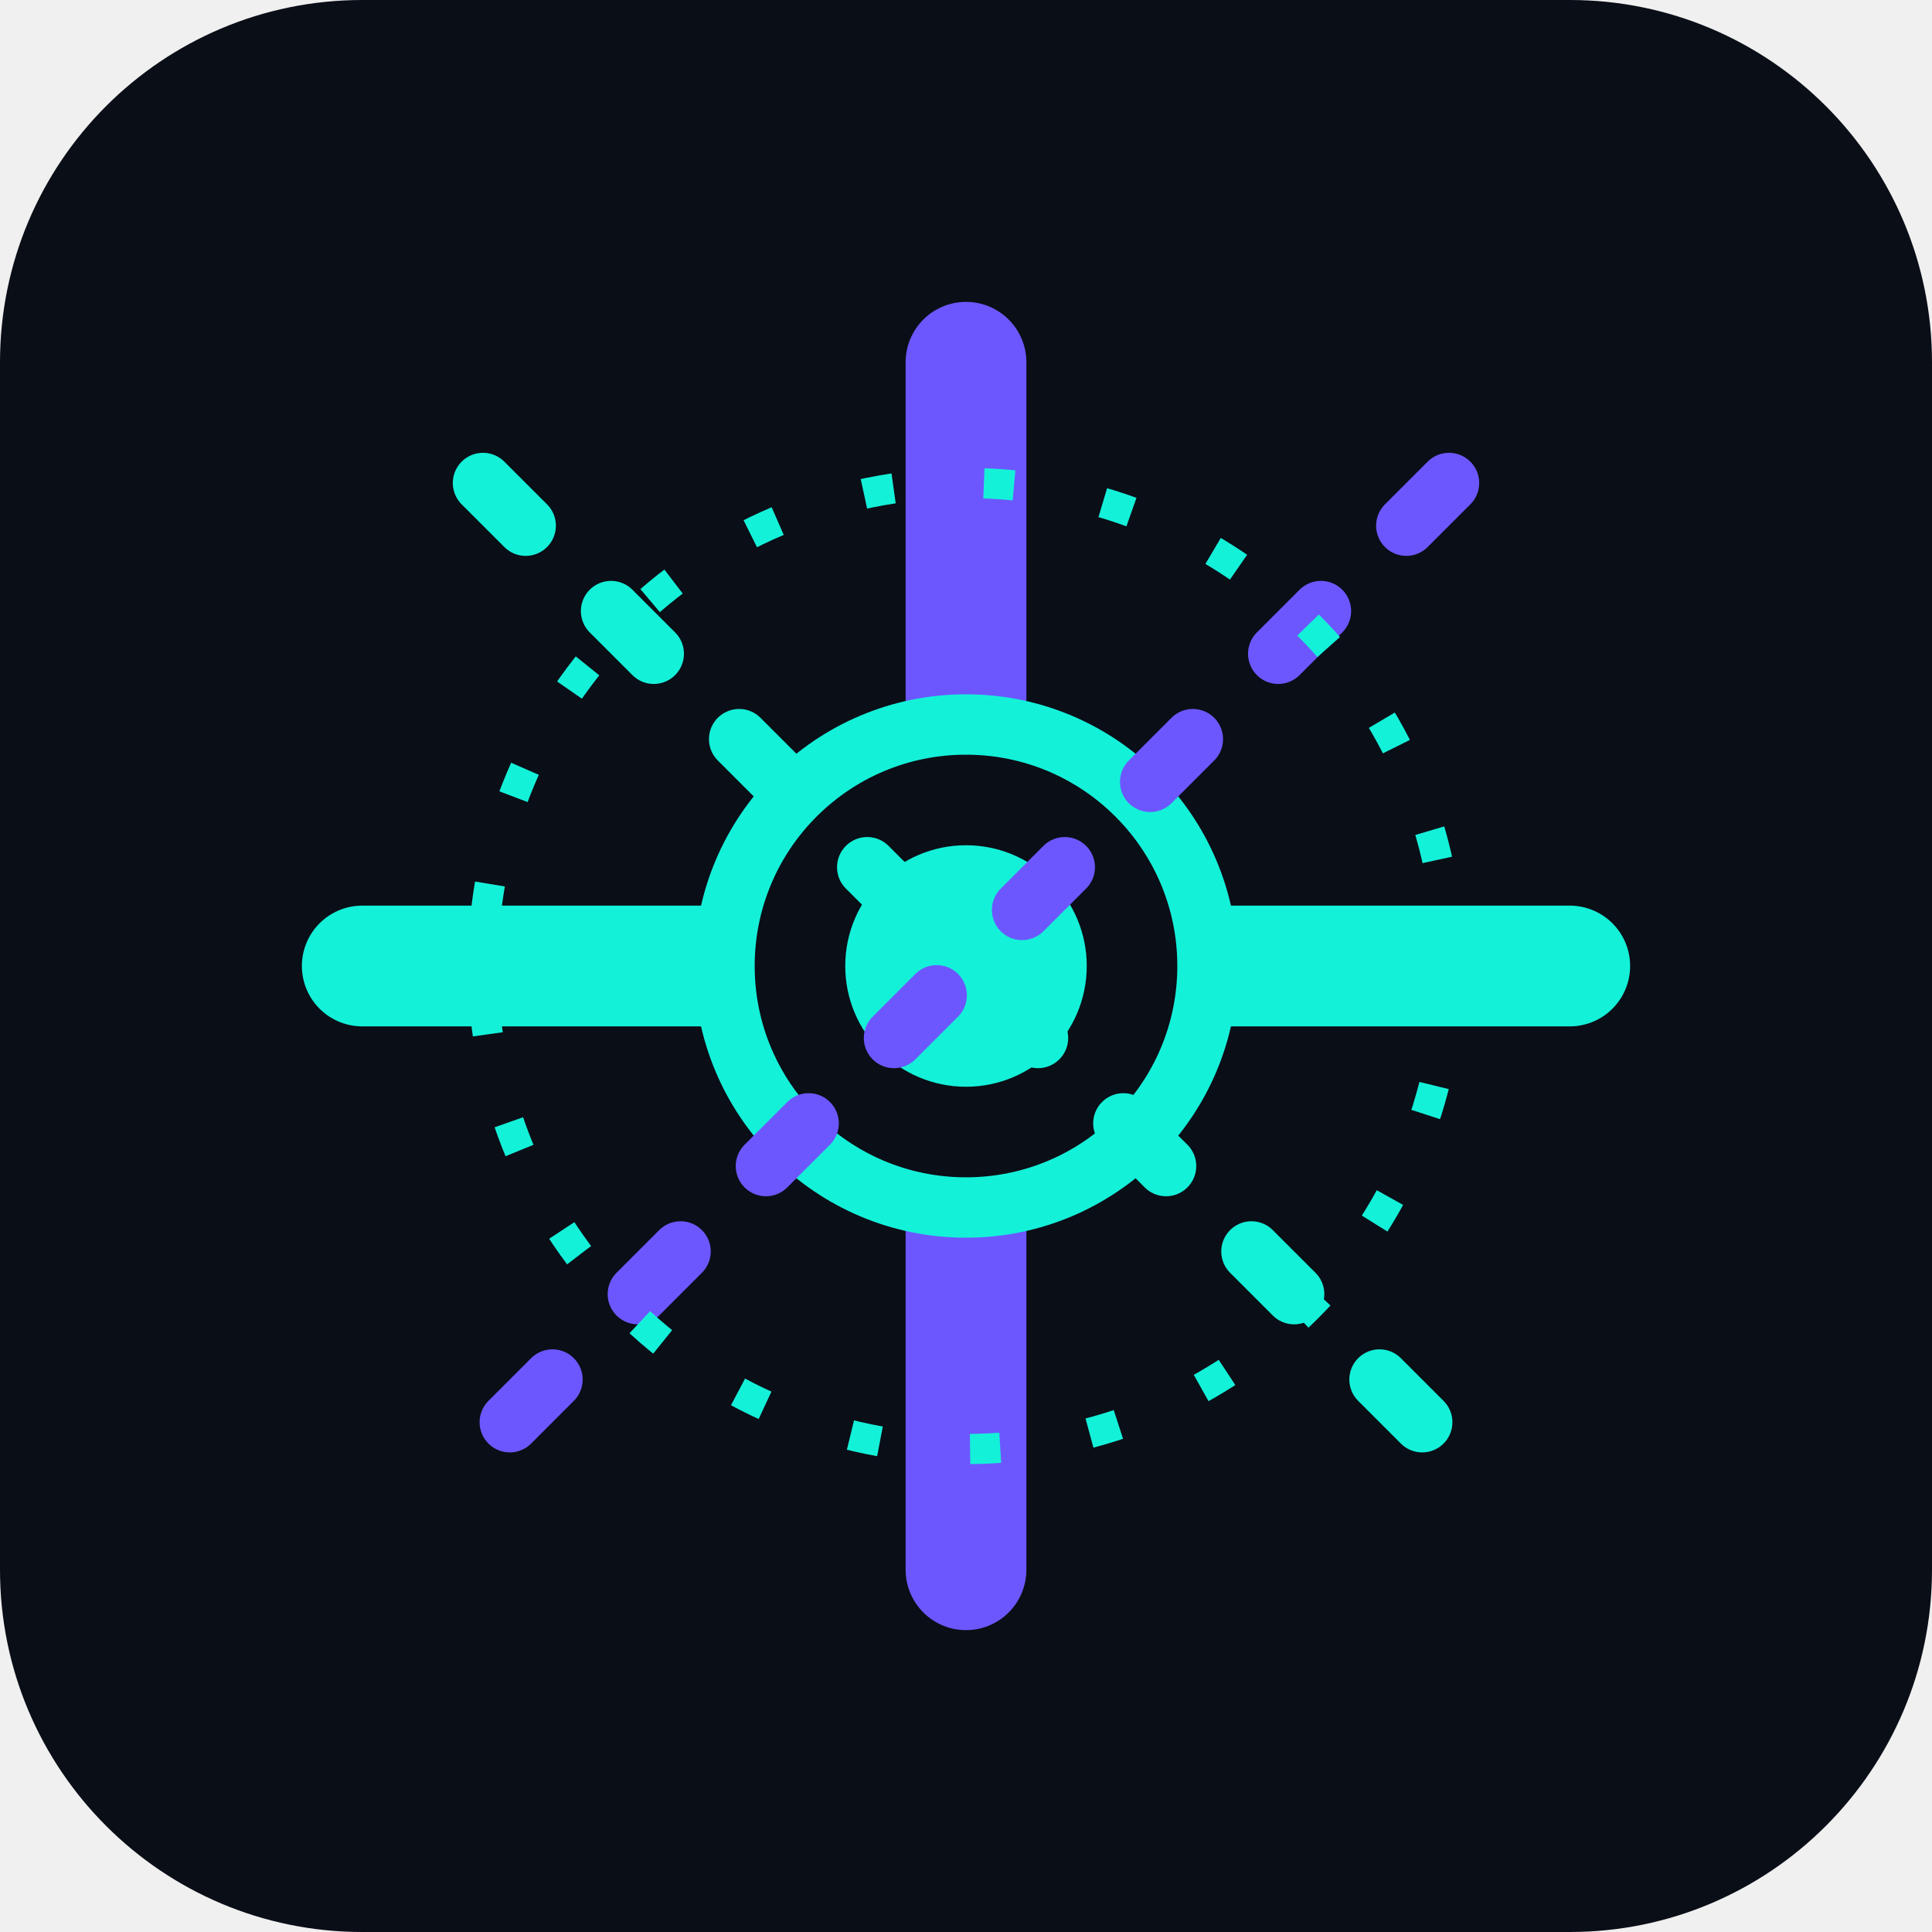
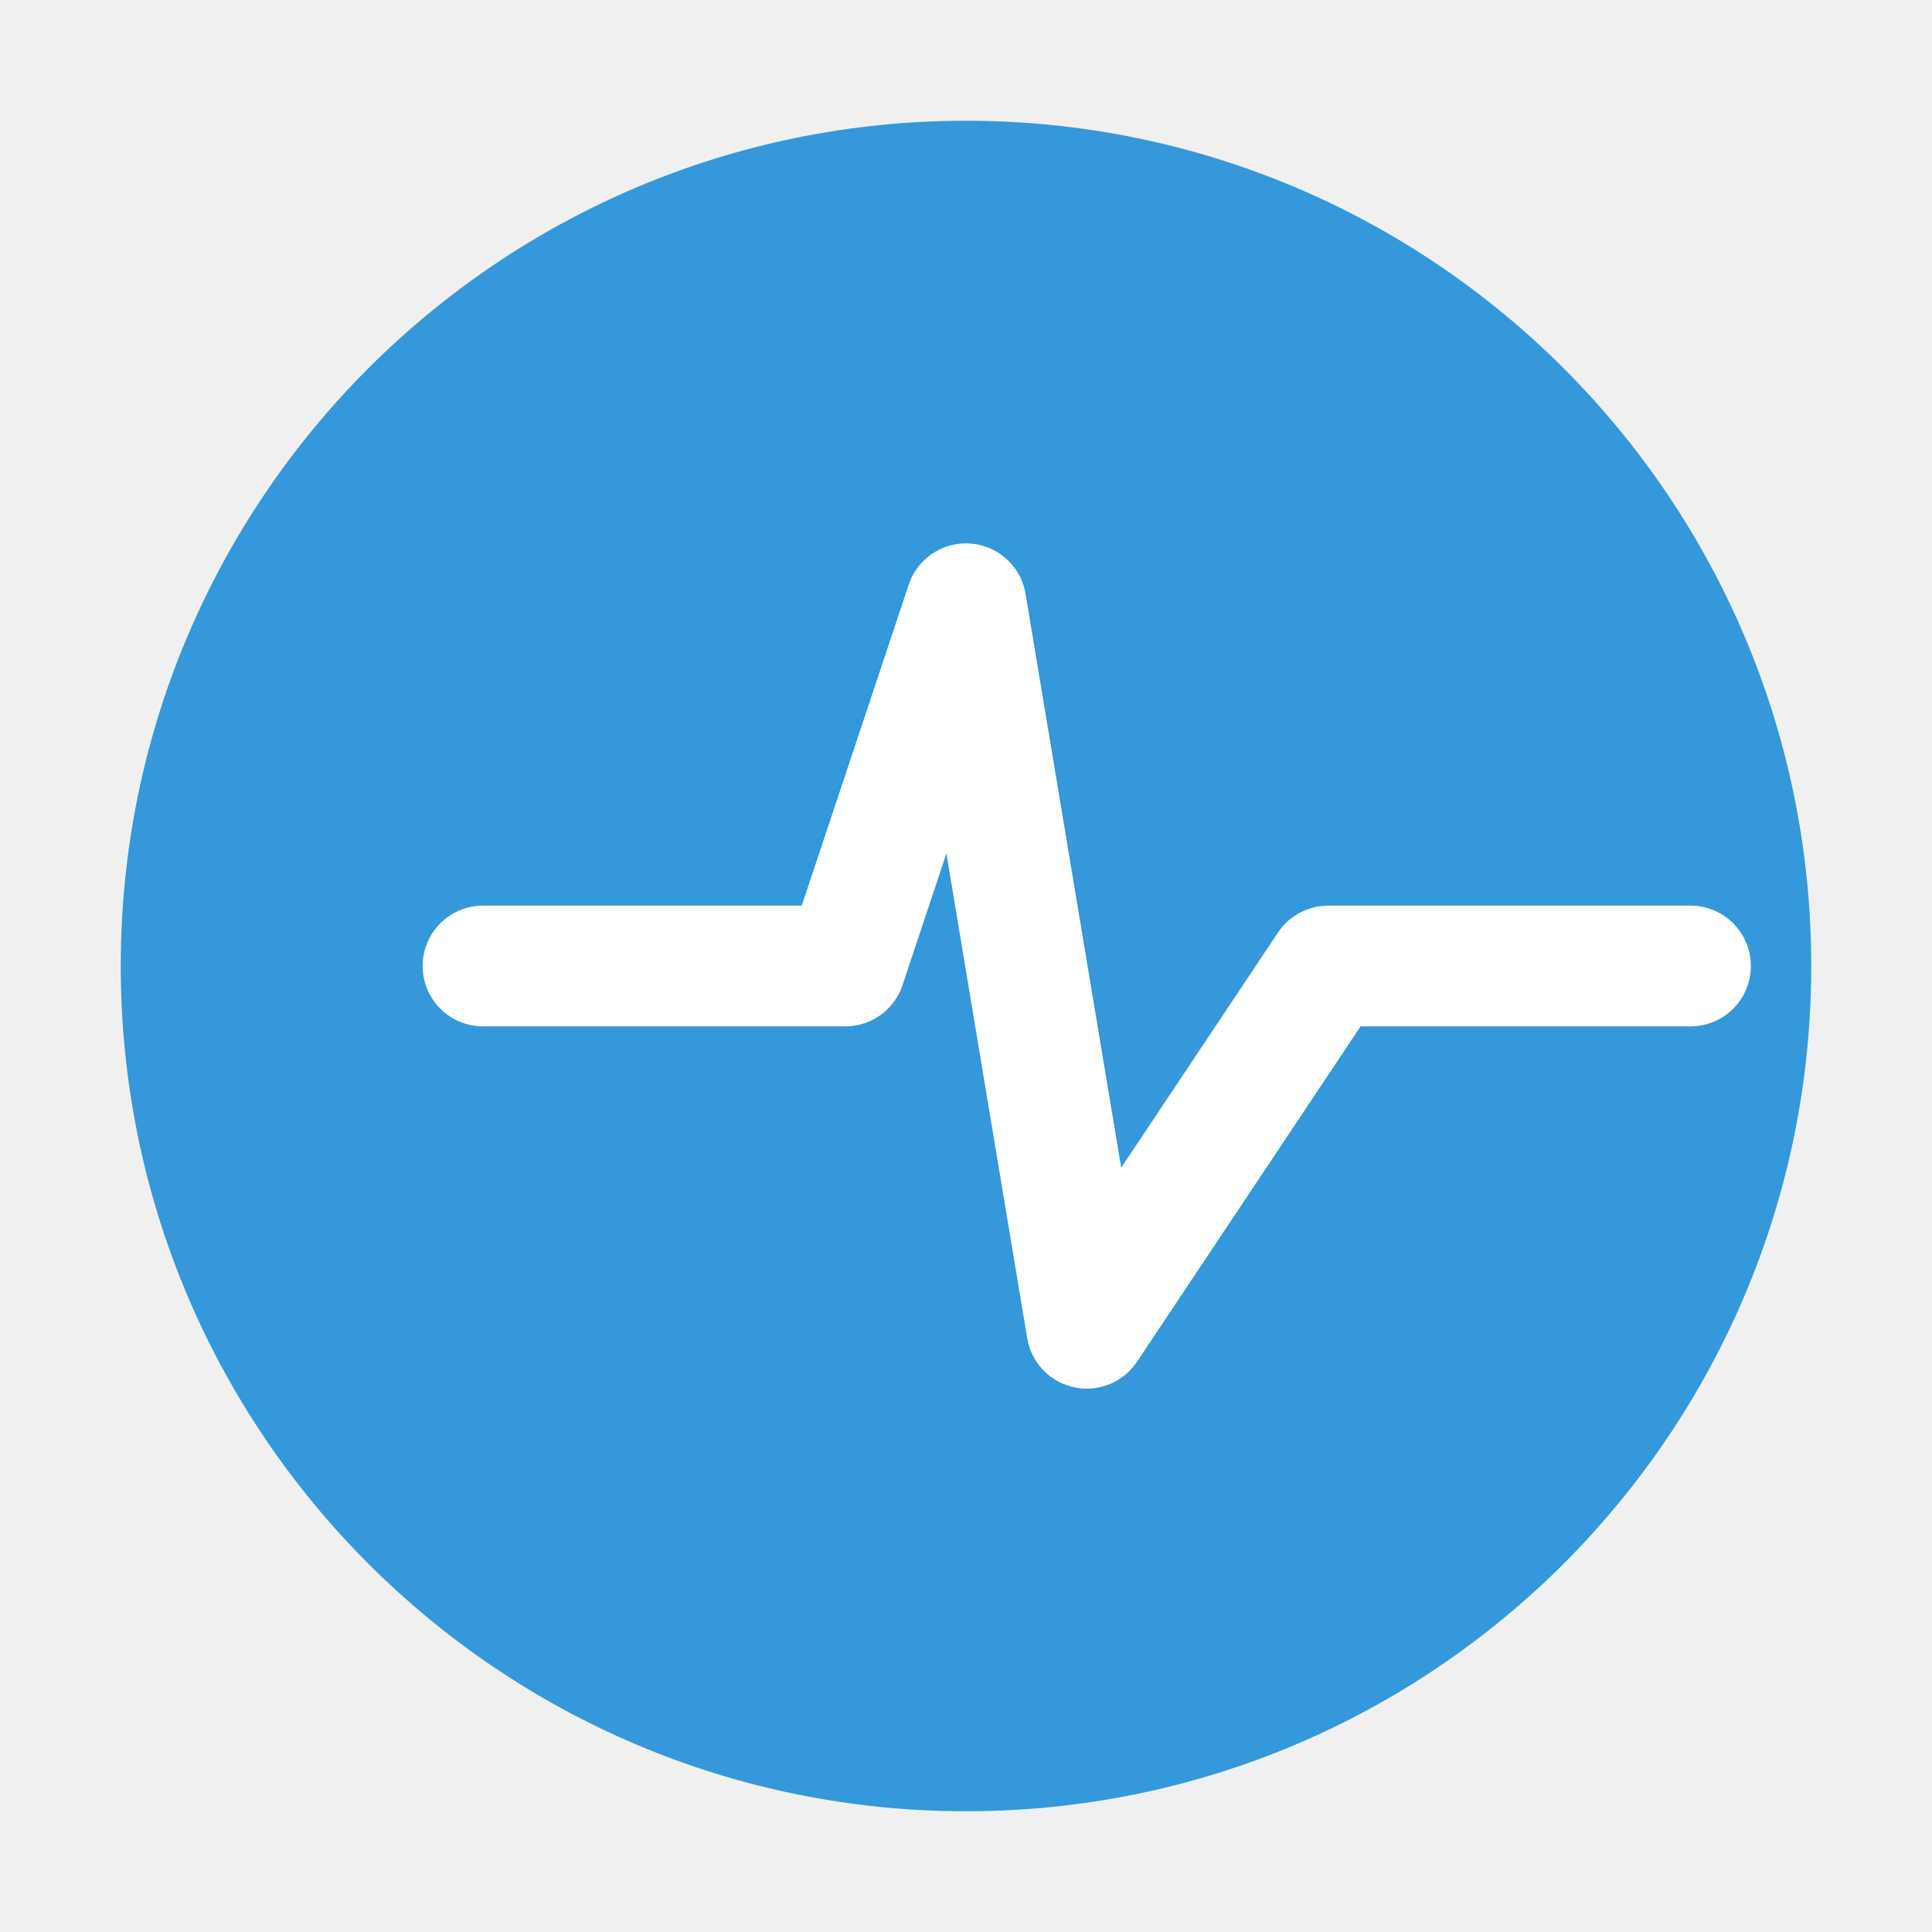
- <svg xmlns="http://www.w3.org/2000/svg" width="64" height="64" viewBox="0 0 64 64" fill="none">
-   <rect width="64" height="64" rx="12" fill="#0A0E17" />
-   <path d="M12 32H52" stroke="#14F1D9" stroke-width="4" stroke-linecap="round" />
-   <path d="M32 12L32 52" stroke="#6C57FF" stroke-width="4" stroke-linecap="round" />
-   <circle cx="32" cy="32" r="8" fill="#0A0E17" stroke="#14F1D9" stroke-width="2" />
-   <circle cx="32" cy="32" r="4" fill="#14F1D9" />
-   <path d="M16 16L48 48" stroke="#14F1D9" stroke-width="2" stroke-linecap="round" stroke-dasharray="2 4" />
-   <path d="M48 16L16 48" stroke="#6C57FF" stroke-width="2" stroke-linecap="round" stroke-dasharray="2 4" />
-   <circle cx="32" cy="32" r="16" stroke="#14F1D9" stroke-width="1" stroke-dasharray="1 3" />
+ <svg xmlns="http://www.w3.org/2000/svg" width="32" height="32" viewBox="0 0 32 32">
+   <style>
+     .pulse {
+       animation: pulse 2s infinite;
+     }
+     @keyframes pulse {
+       0% { opacity: 0.2; }
+       50% { opacity: 1; }
+       100% { opacity: 0.2; }
+     }
+   </style>
+   <circle cx="16" cy="16" r="14" fill="#3498db" />
+   <path class="pulse" d="M8 16 L14 16 L16 10 L18 22 L22 16 L28 16" stroke="white" stroke-width="2" fill="none" stroke-linecap="round" stroke-linejoin="round" />
</svg>
